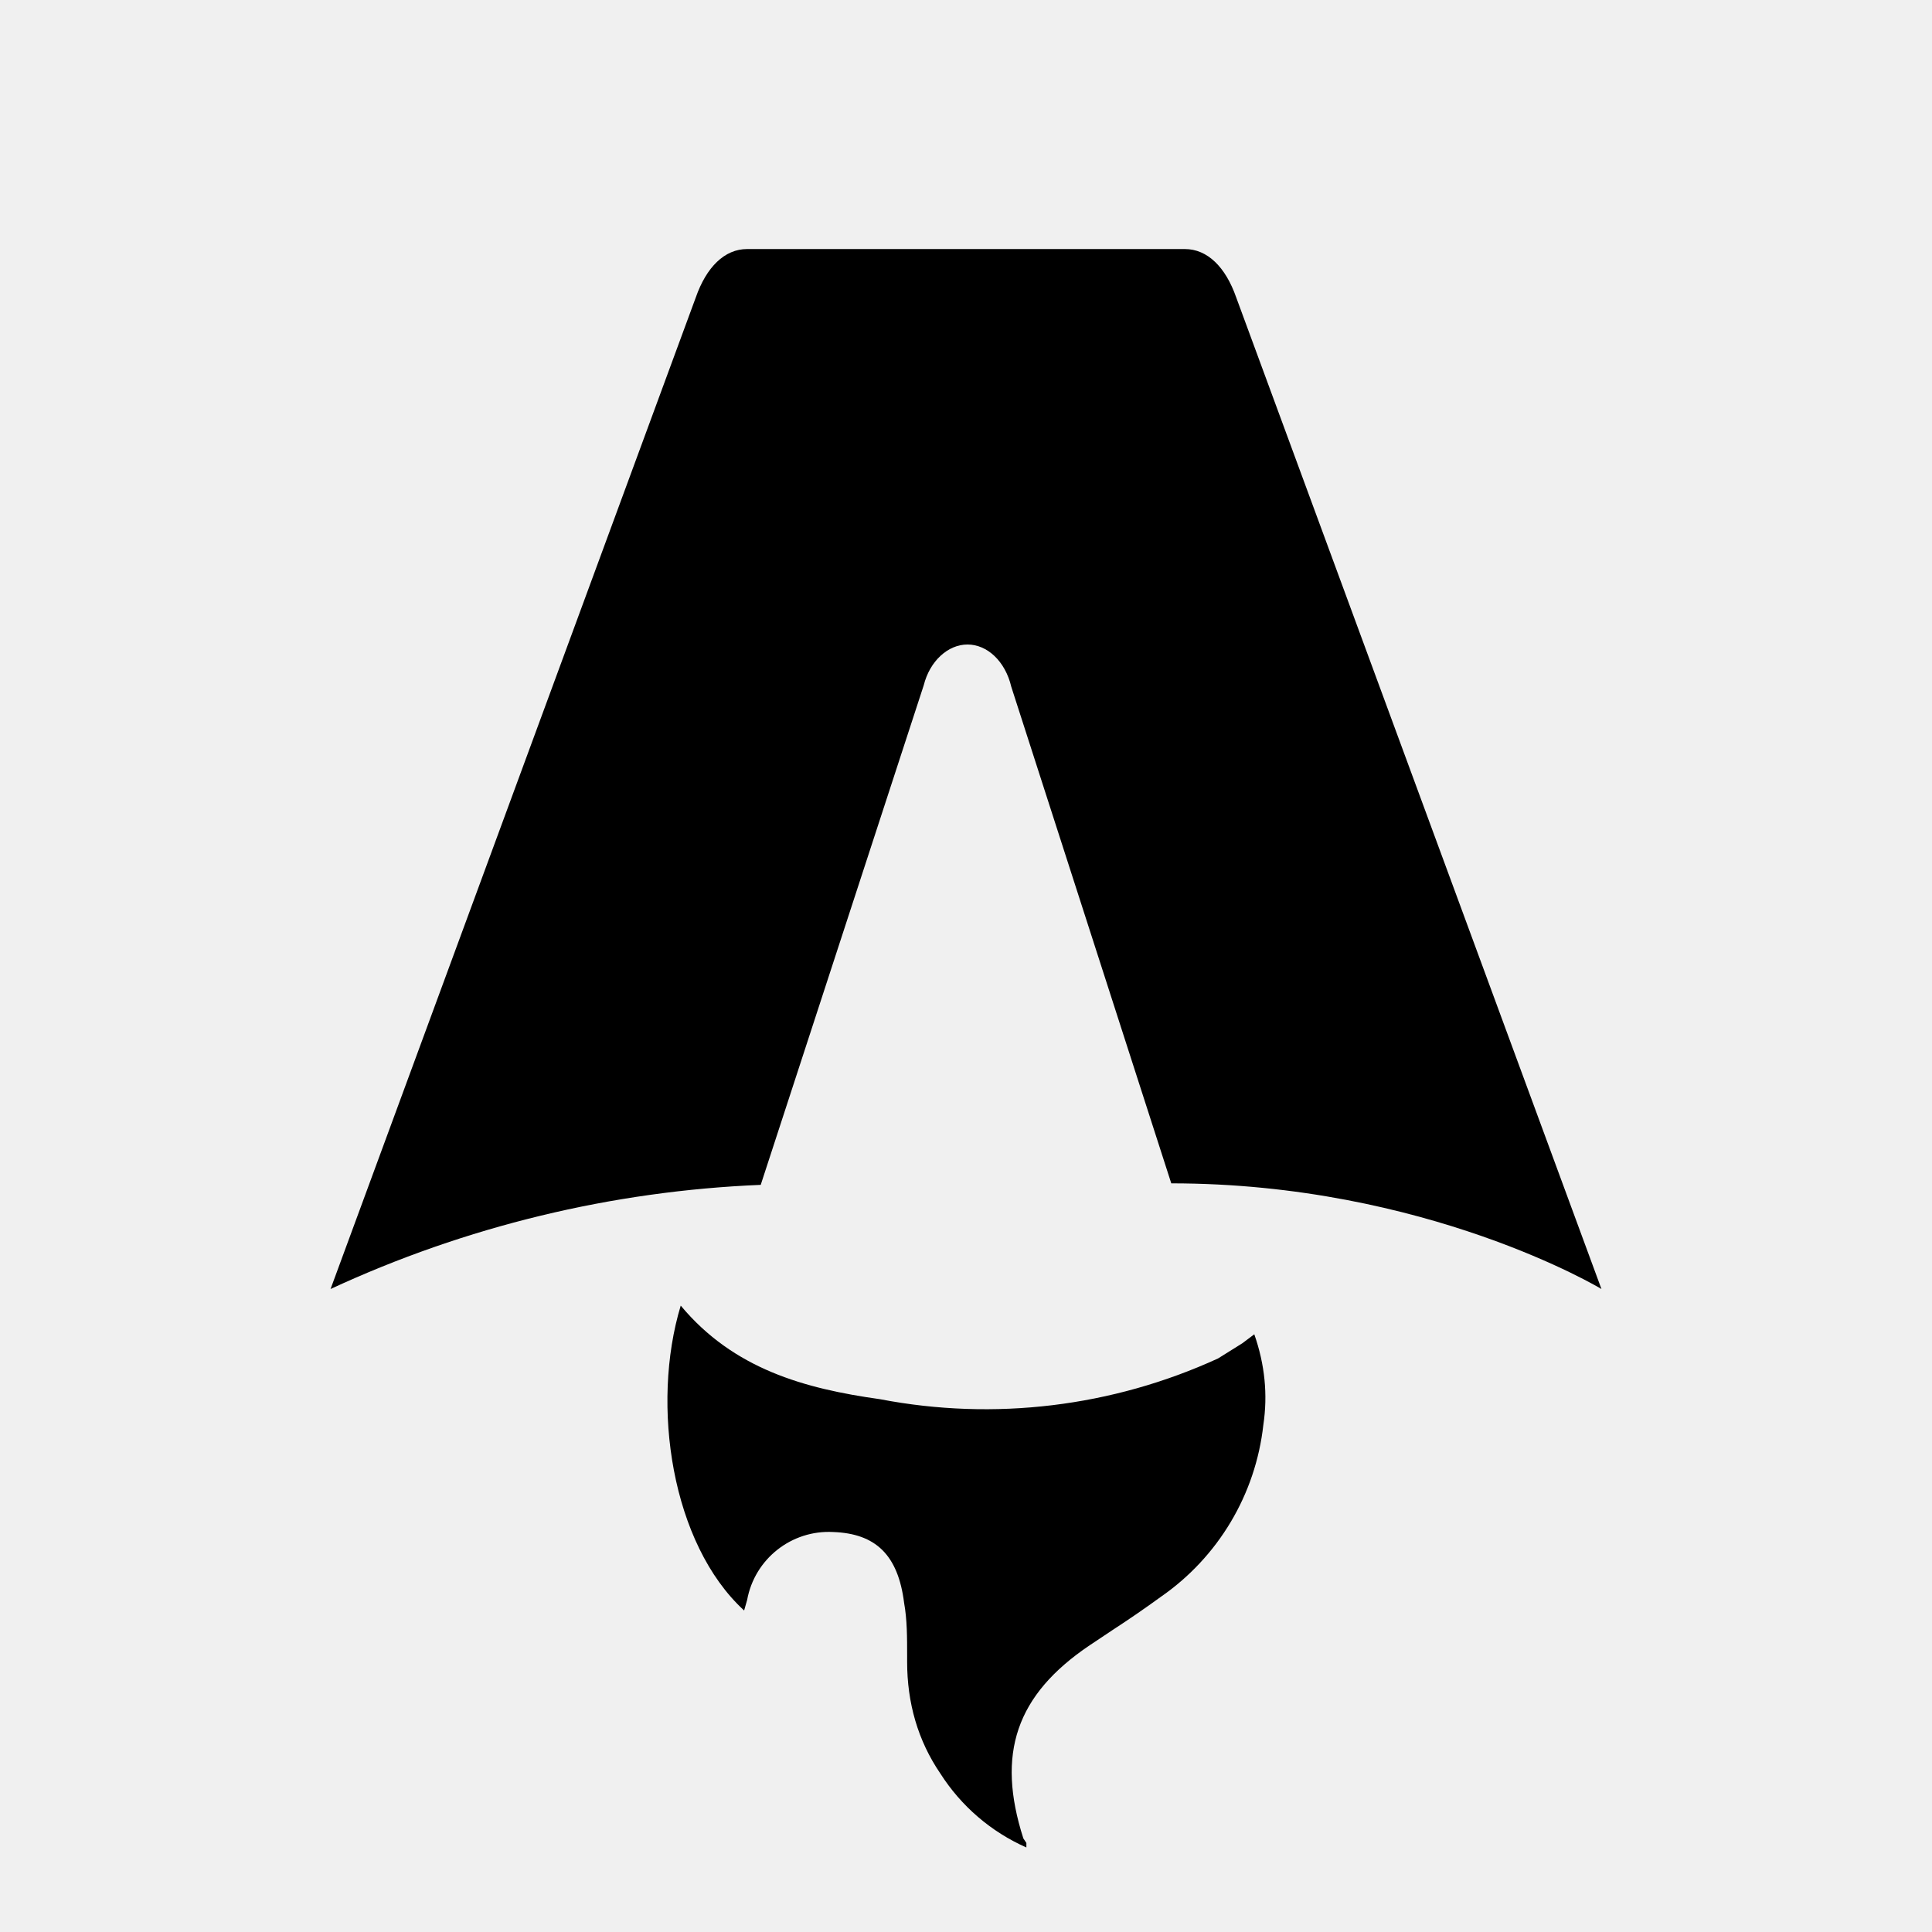
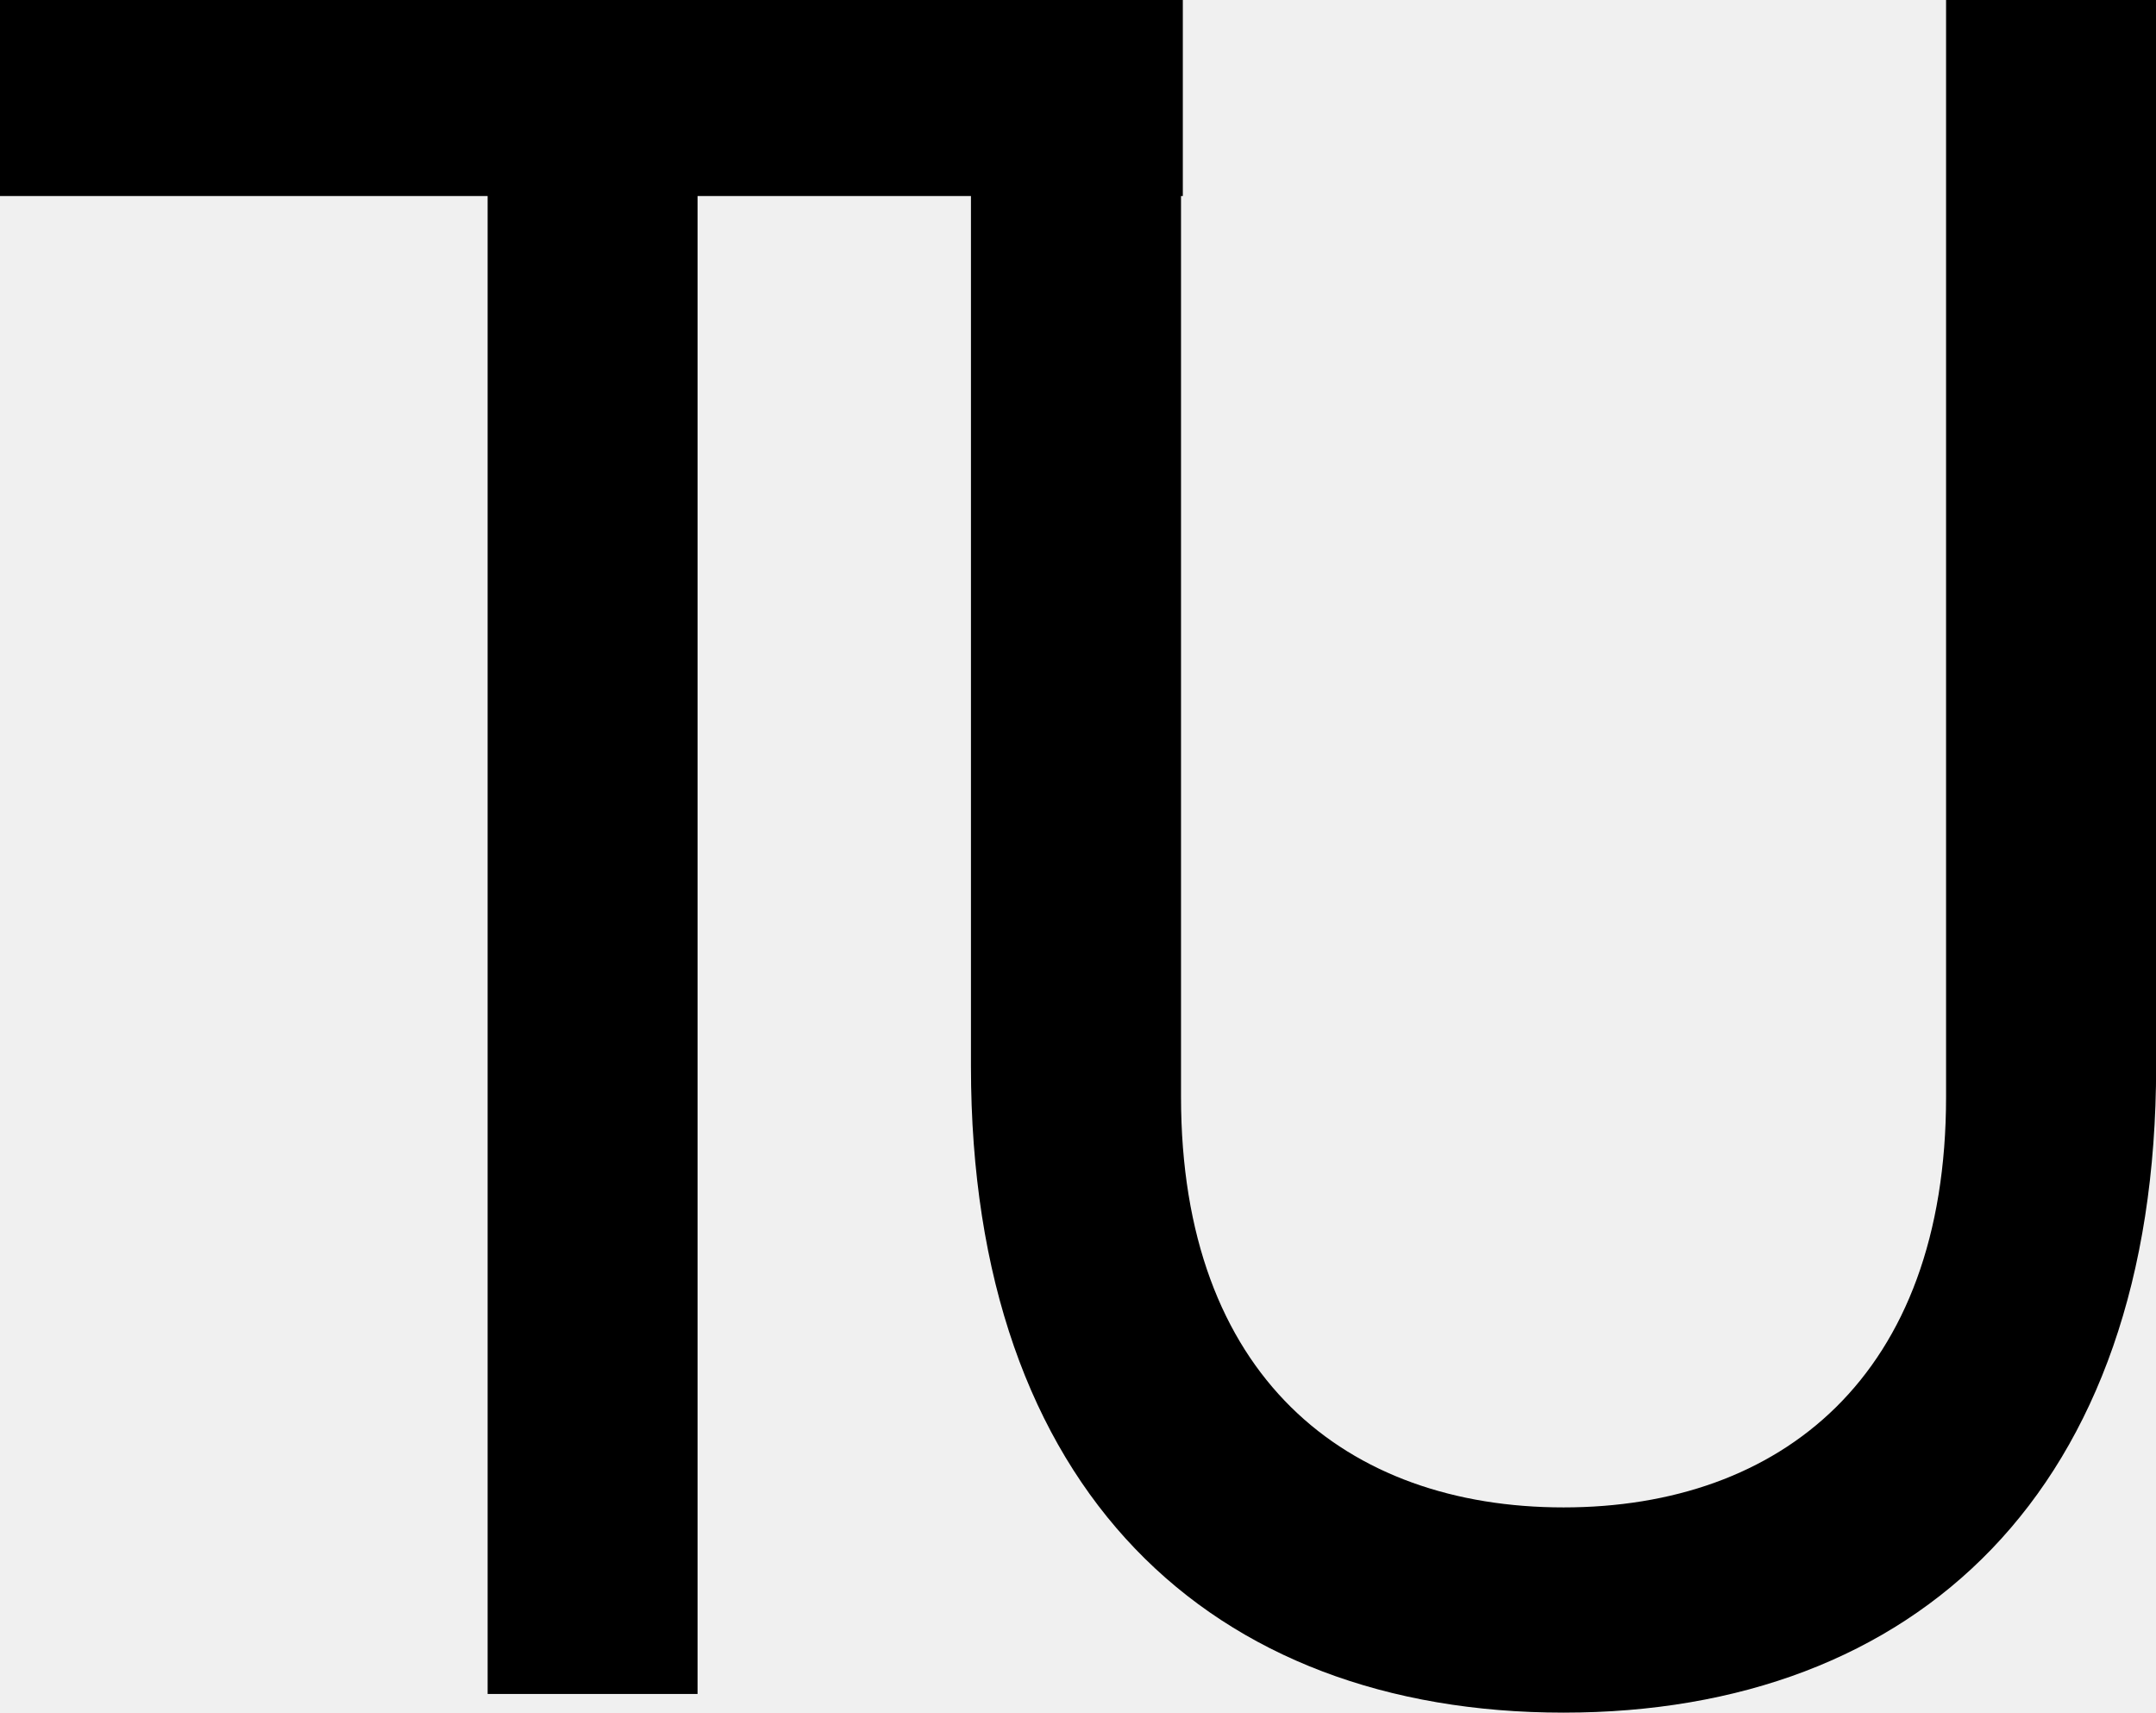
- <svg xmlns="http://www.w3.org/2000/svg" fill="none" viewBox="0 0 128 128">
-   <path d="M50.4 78.5a75.1 75.1 0 0 0-28.5 6.9l24.2-65.7c.7-2 1.9-3.2 3.4-3.2h29c1.5 0 2.7 1.2 3.4 3.2l24.2 65.7s-11.6-7-28.5-7L67 45.5c-.4-1.7-1.6-2.8-2.9-2.8-1.3 0-2.5 1.1-2.9 2.7L50.4 78.5Zm-1.1 28.2Zm-4.2-20.2c-2 6.6-.6 15.8 4.2 20.2a17.5 17.5 0 0 1 .2-.7 5.5 5.5 0 0 1 5.7-4.5c2.8.1 4.3 1.5 4.7 4.7.2 1.1.2 2.3.2 3.5v.4c0 2.7.7 5.2 2.2 7.4a13 13 0 0 0 5.7 4.9v-.3l-.2-.3c-1.8-5.6-.5-9.5 4.4-12.8l1.5-1a73 73 0 0 0 3.2-2.2 16 16 0 0 0 6.8-11.4c.3-2 .1-4-.6-6l-.8.6-1.6 1a37 37 0 0 1-22.4 2.7c-5-.7-9.7-2-13.2-6.2Z" />
-   <style>
-         path { fill: #000; }
-         @media (prefers-color-scheme: dark) {
-             path { fill: #FFF; }
-         }
-     </style>
+ <svg xmlns="http://www.w3.org/2000/svg" id="Layer_1" data-name="Layer 1" viewBox="0 0 154.88 123.01">
+   <path d="M139.8,0v78.77c0,20.11-11.9,29.5-27.48,29.5s-27.48-9.38-27.48-29.5V14.08h.13V0H0v14.08h35.03v107.59h15.08V14.08h19.64v62.51c0,30.5,17.26,46.42,42.57,46.42s42.57-15.92,42.57-46.42V0h-15.08Z" />
</svg>
